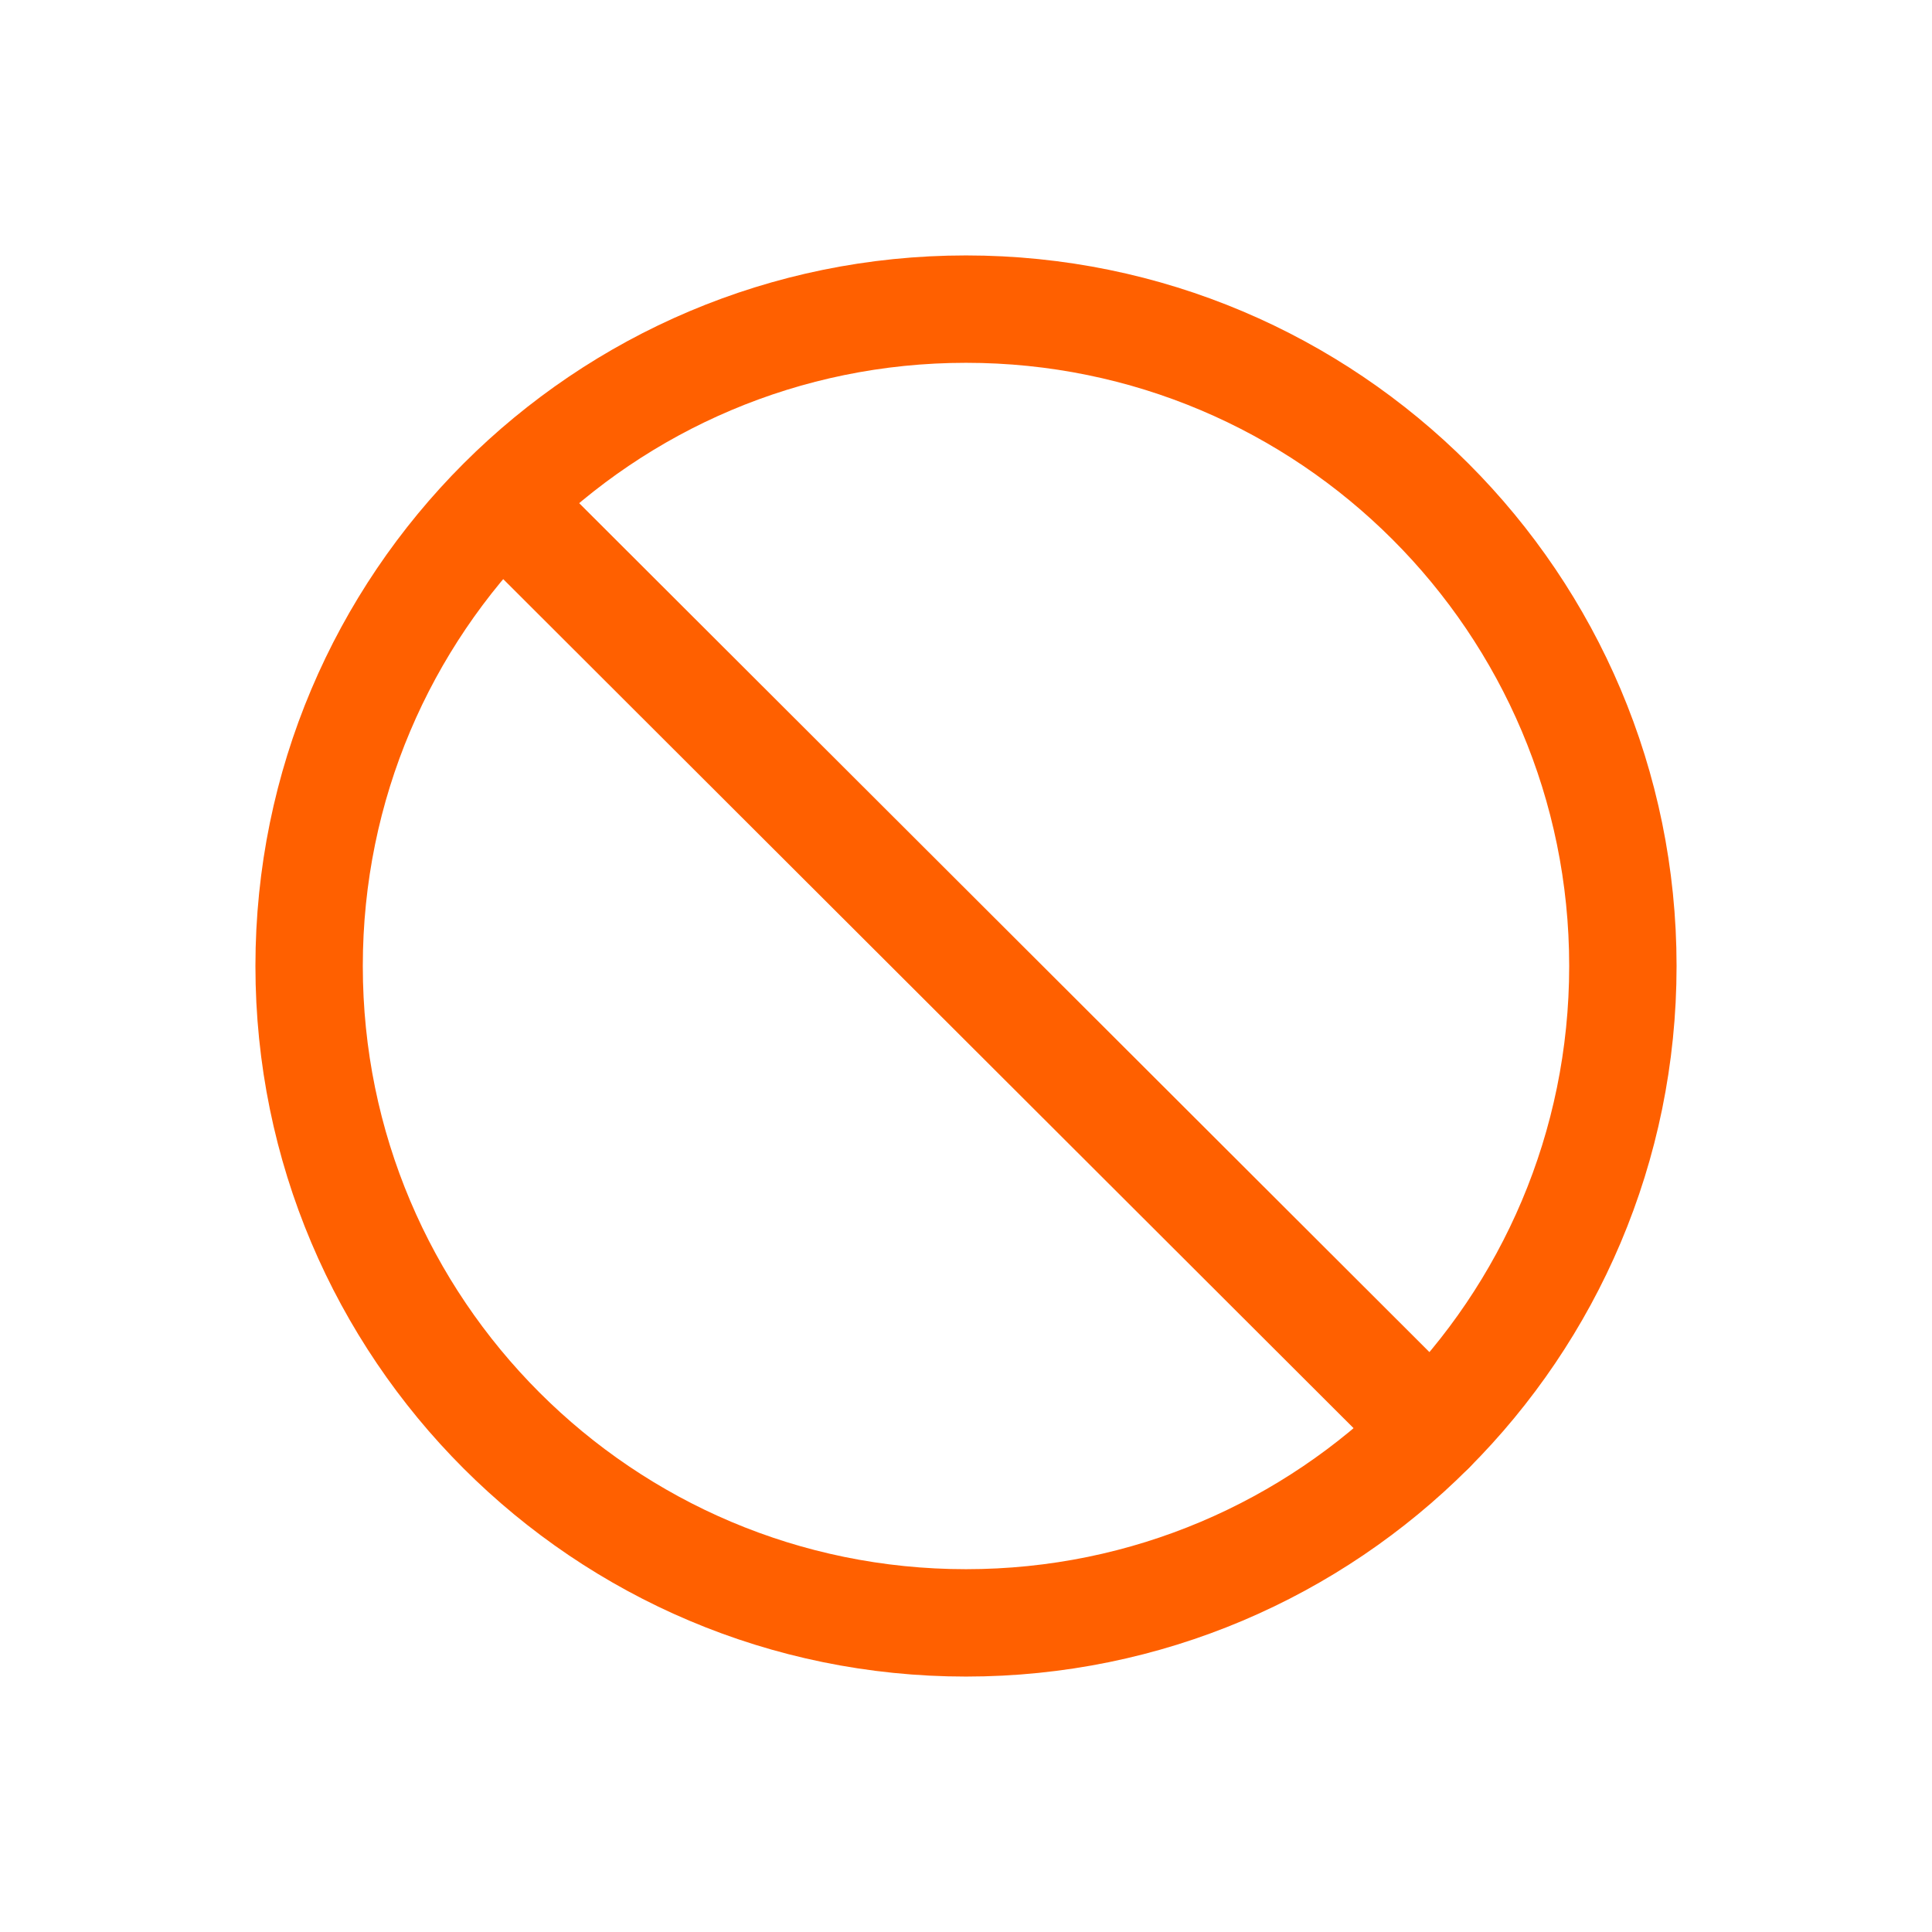
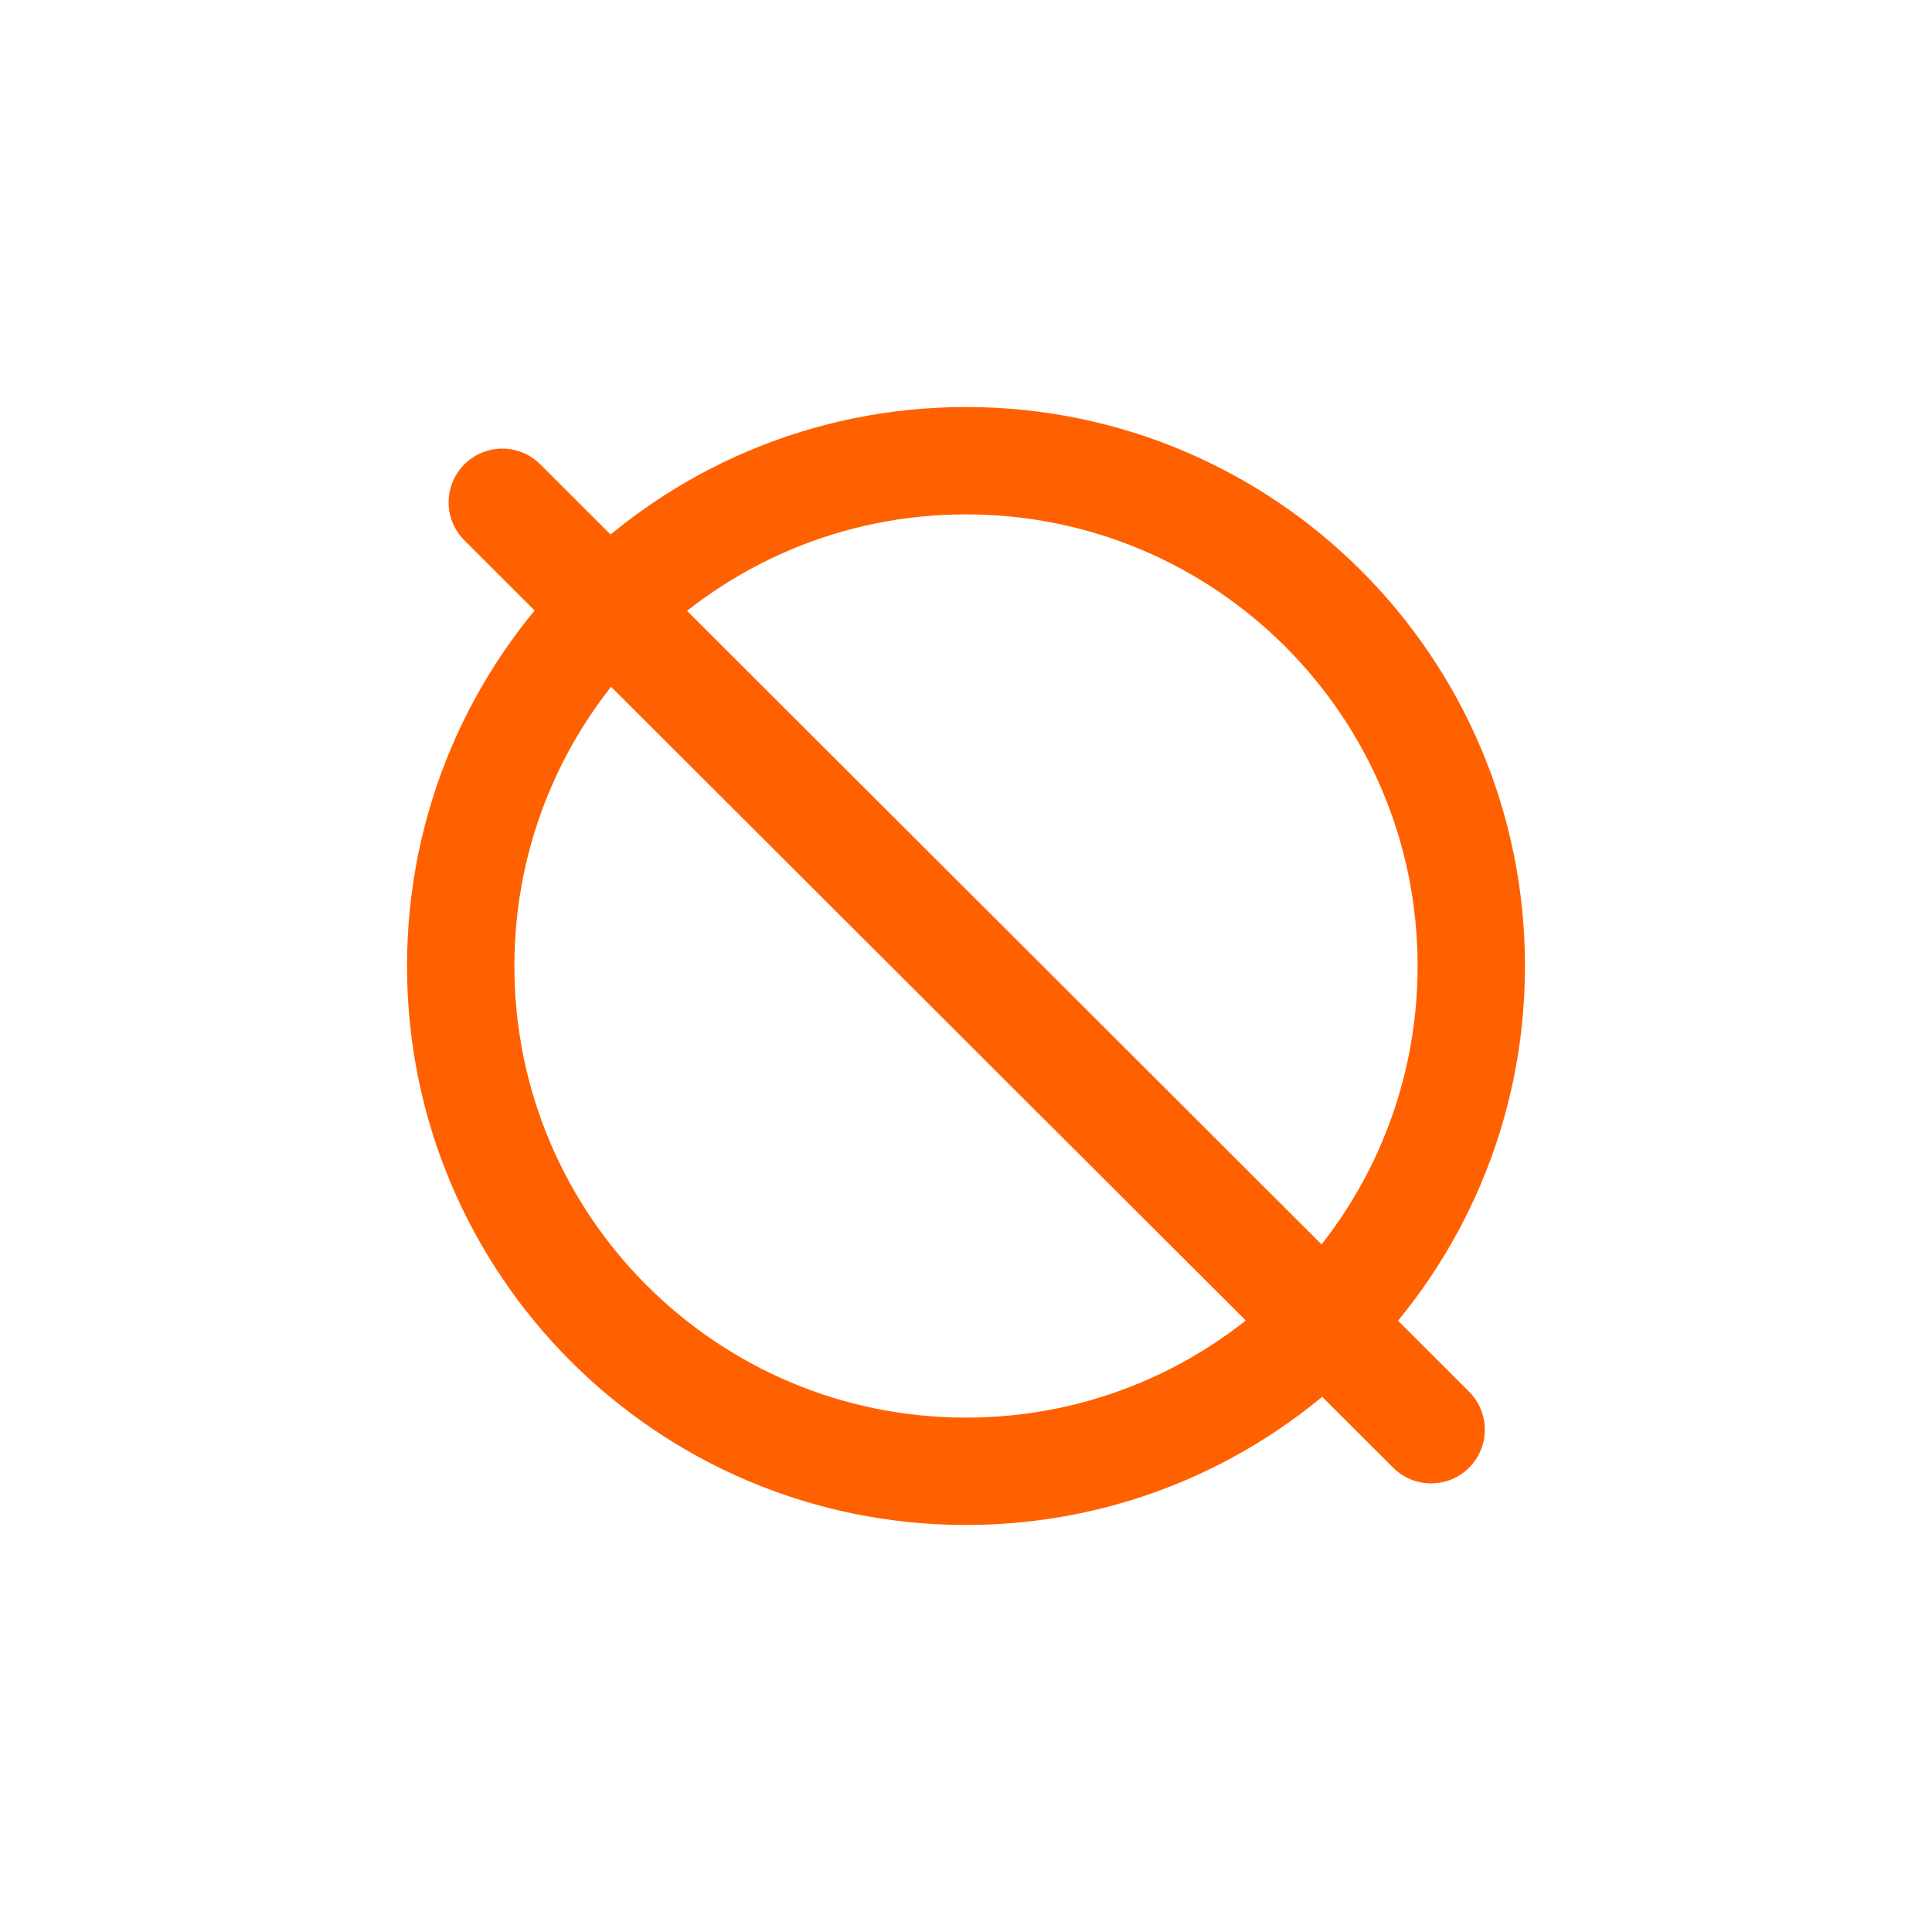
<svg xmlns="http://www.w3.org/2000/svg" width="100%" height="100%" viewBox="0 0 100 100" version="1.1" xml:space="preserve" style="fill-rule:evenodd;clip-rule:evenodd;stroke-linecap:round;stroke-linejoin:round;stroke-miterlimit:1.5;">
  <g transform="matrix(1.30769,0,0,1.30769,-49.3846,18.6154)">
-     <circle cx="76" cy="24" r="26" style="fill:none;stroke:rgb(255,96,0);stroke-width:4.25px;" />
+     <circle cx="76" cy="24" r="20" style="fill:none;stroke:rgb(255,96,0);stroke-width:4.25px;" />
  </g>
  <path d="M26,26L74.074,74" style="fill:none;stroke:rgb(255,96,0);stroke-width:5.56px;" />
</svg>
